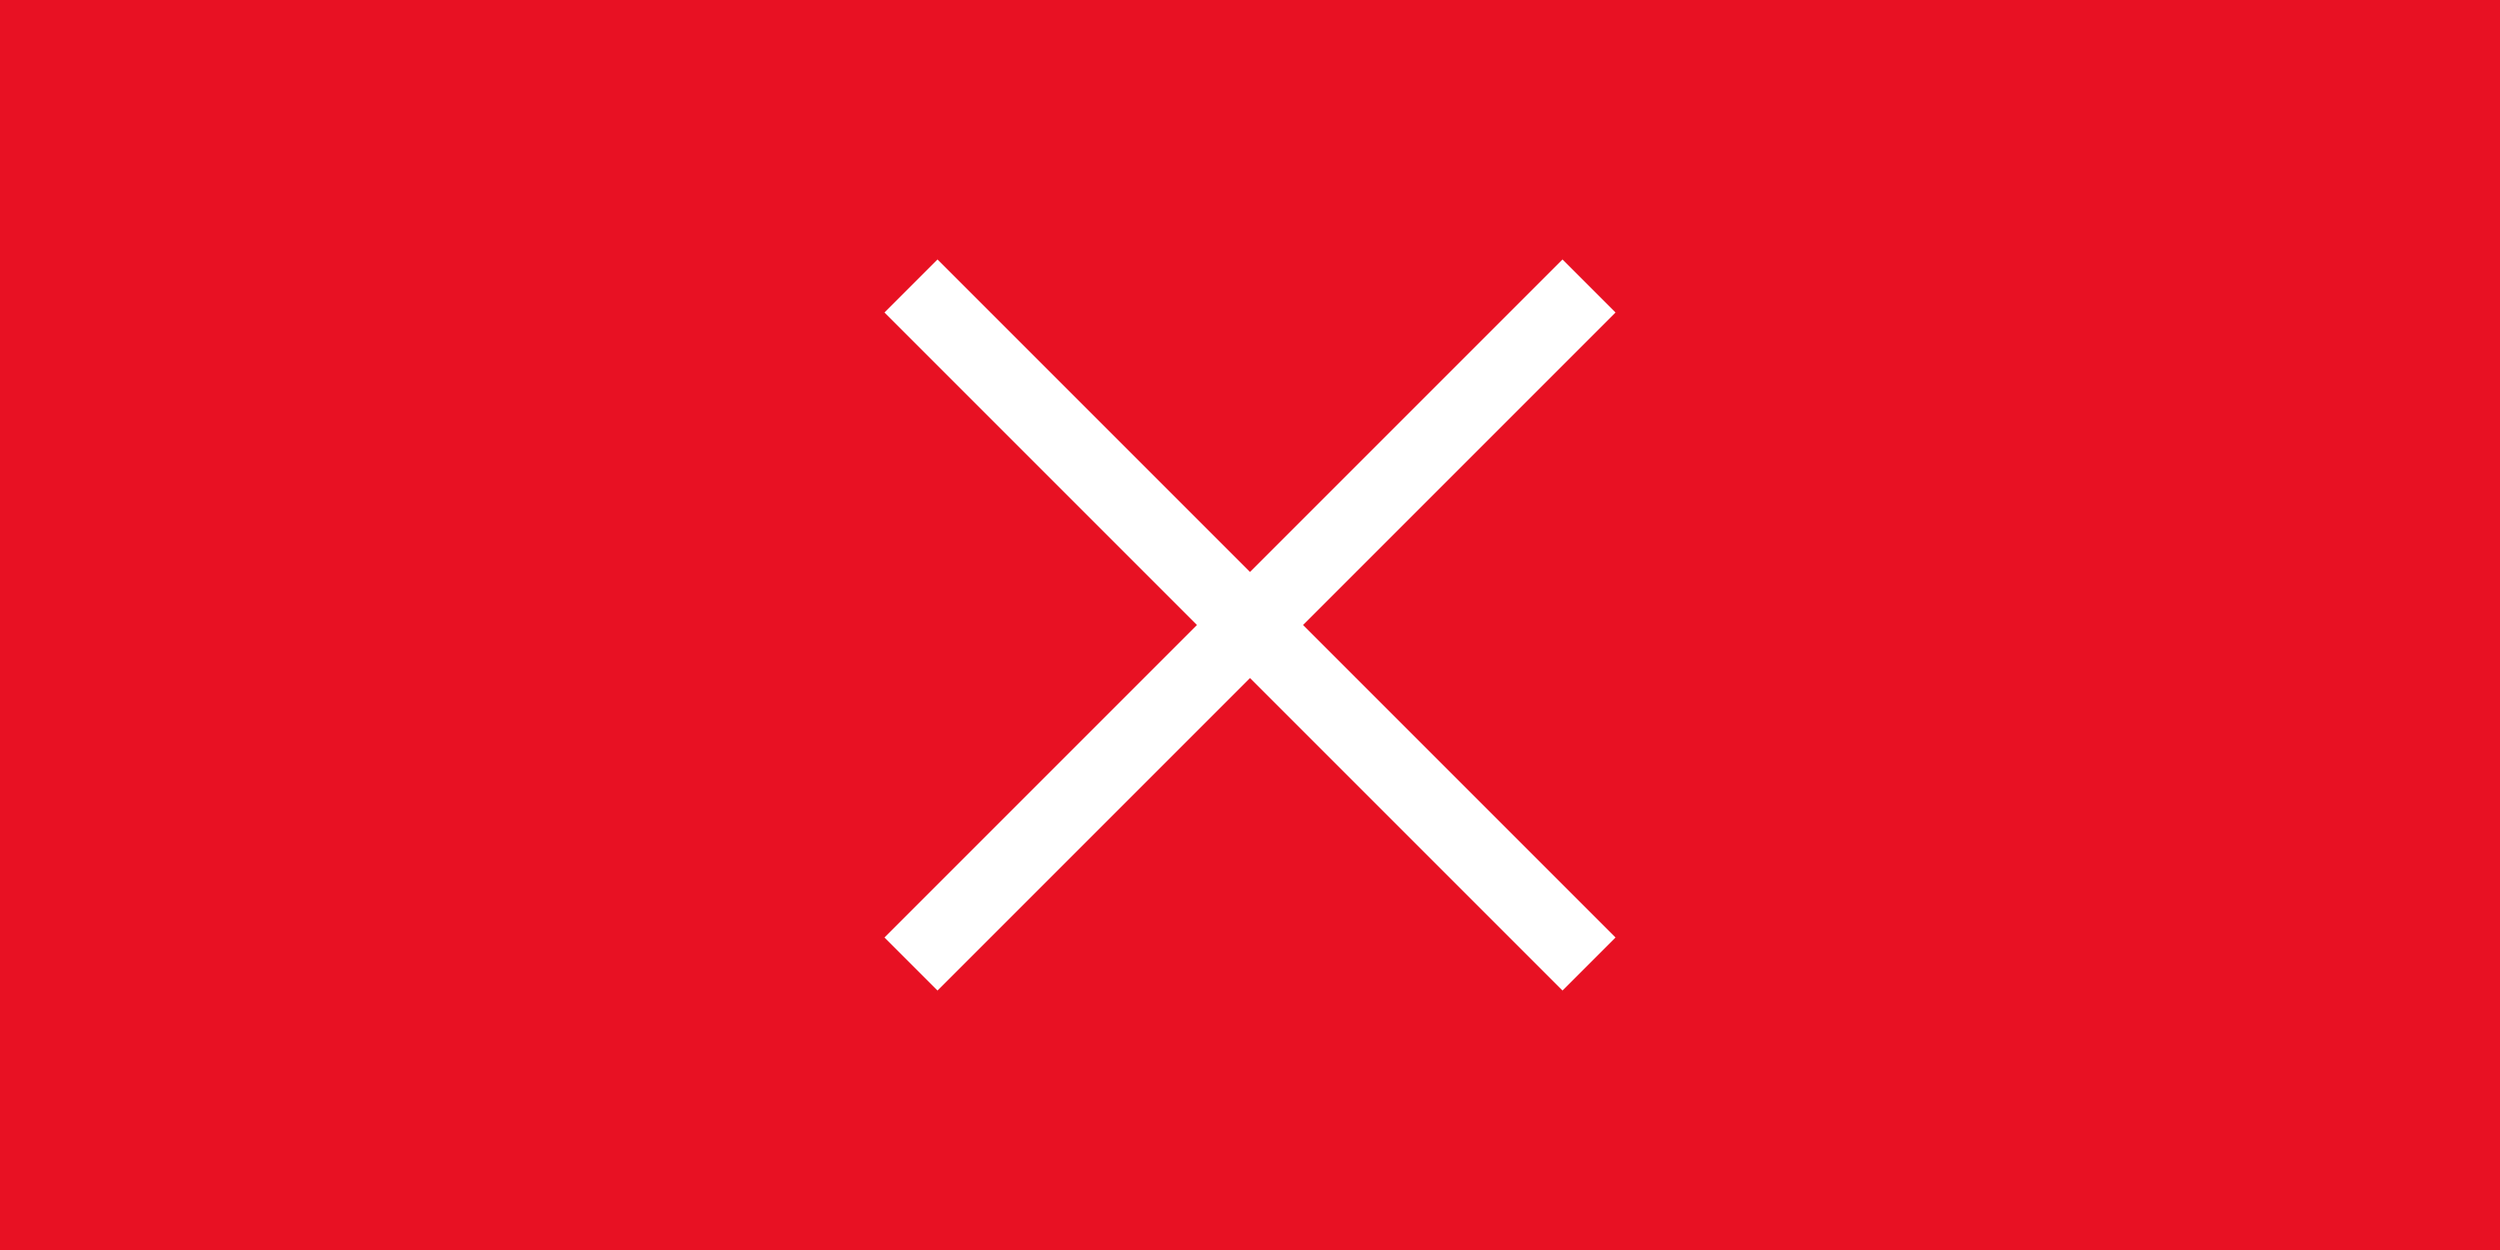
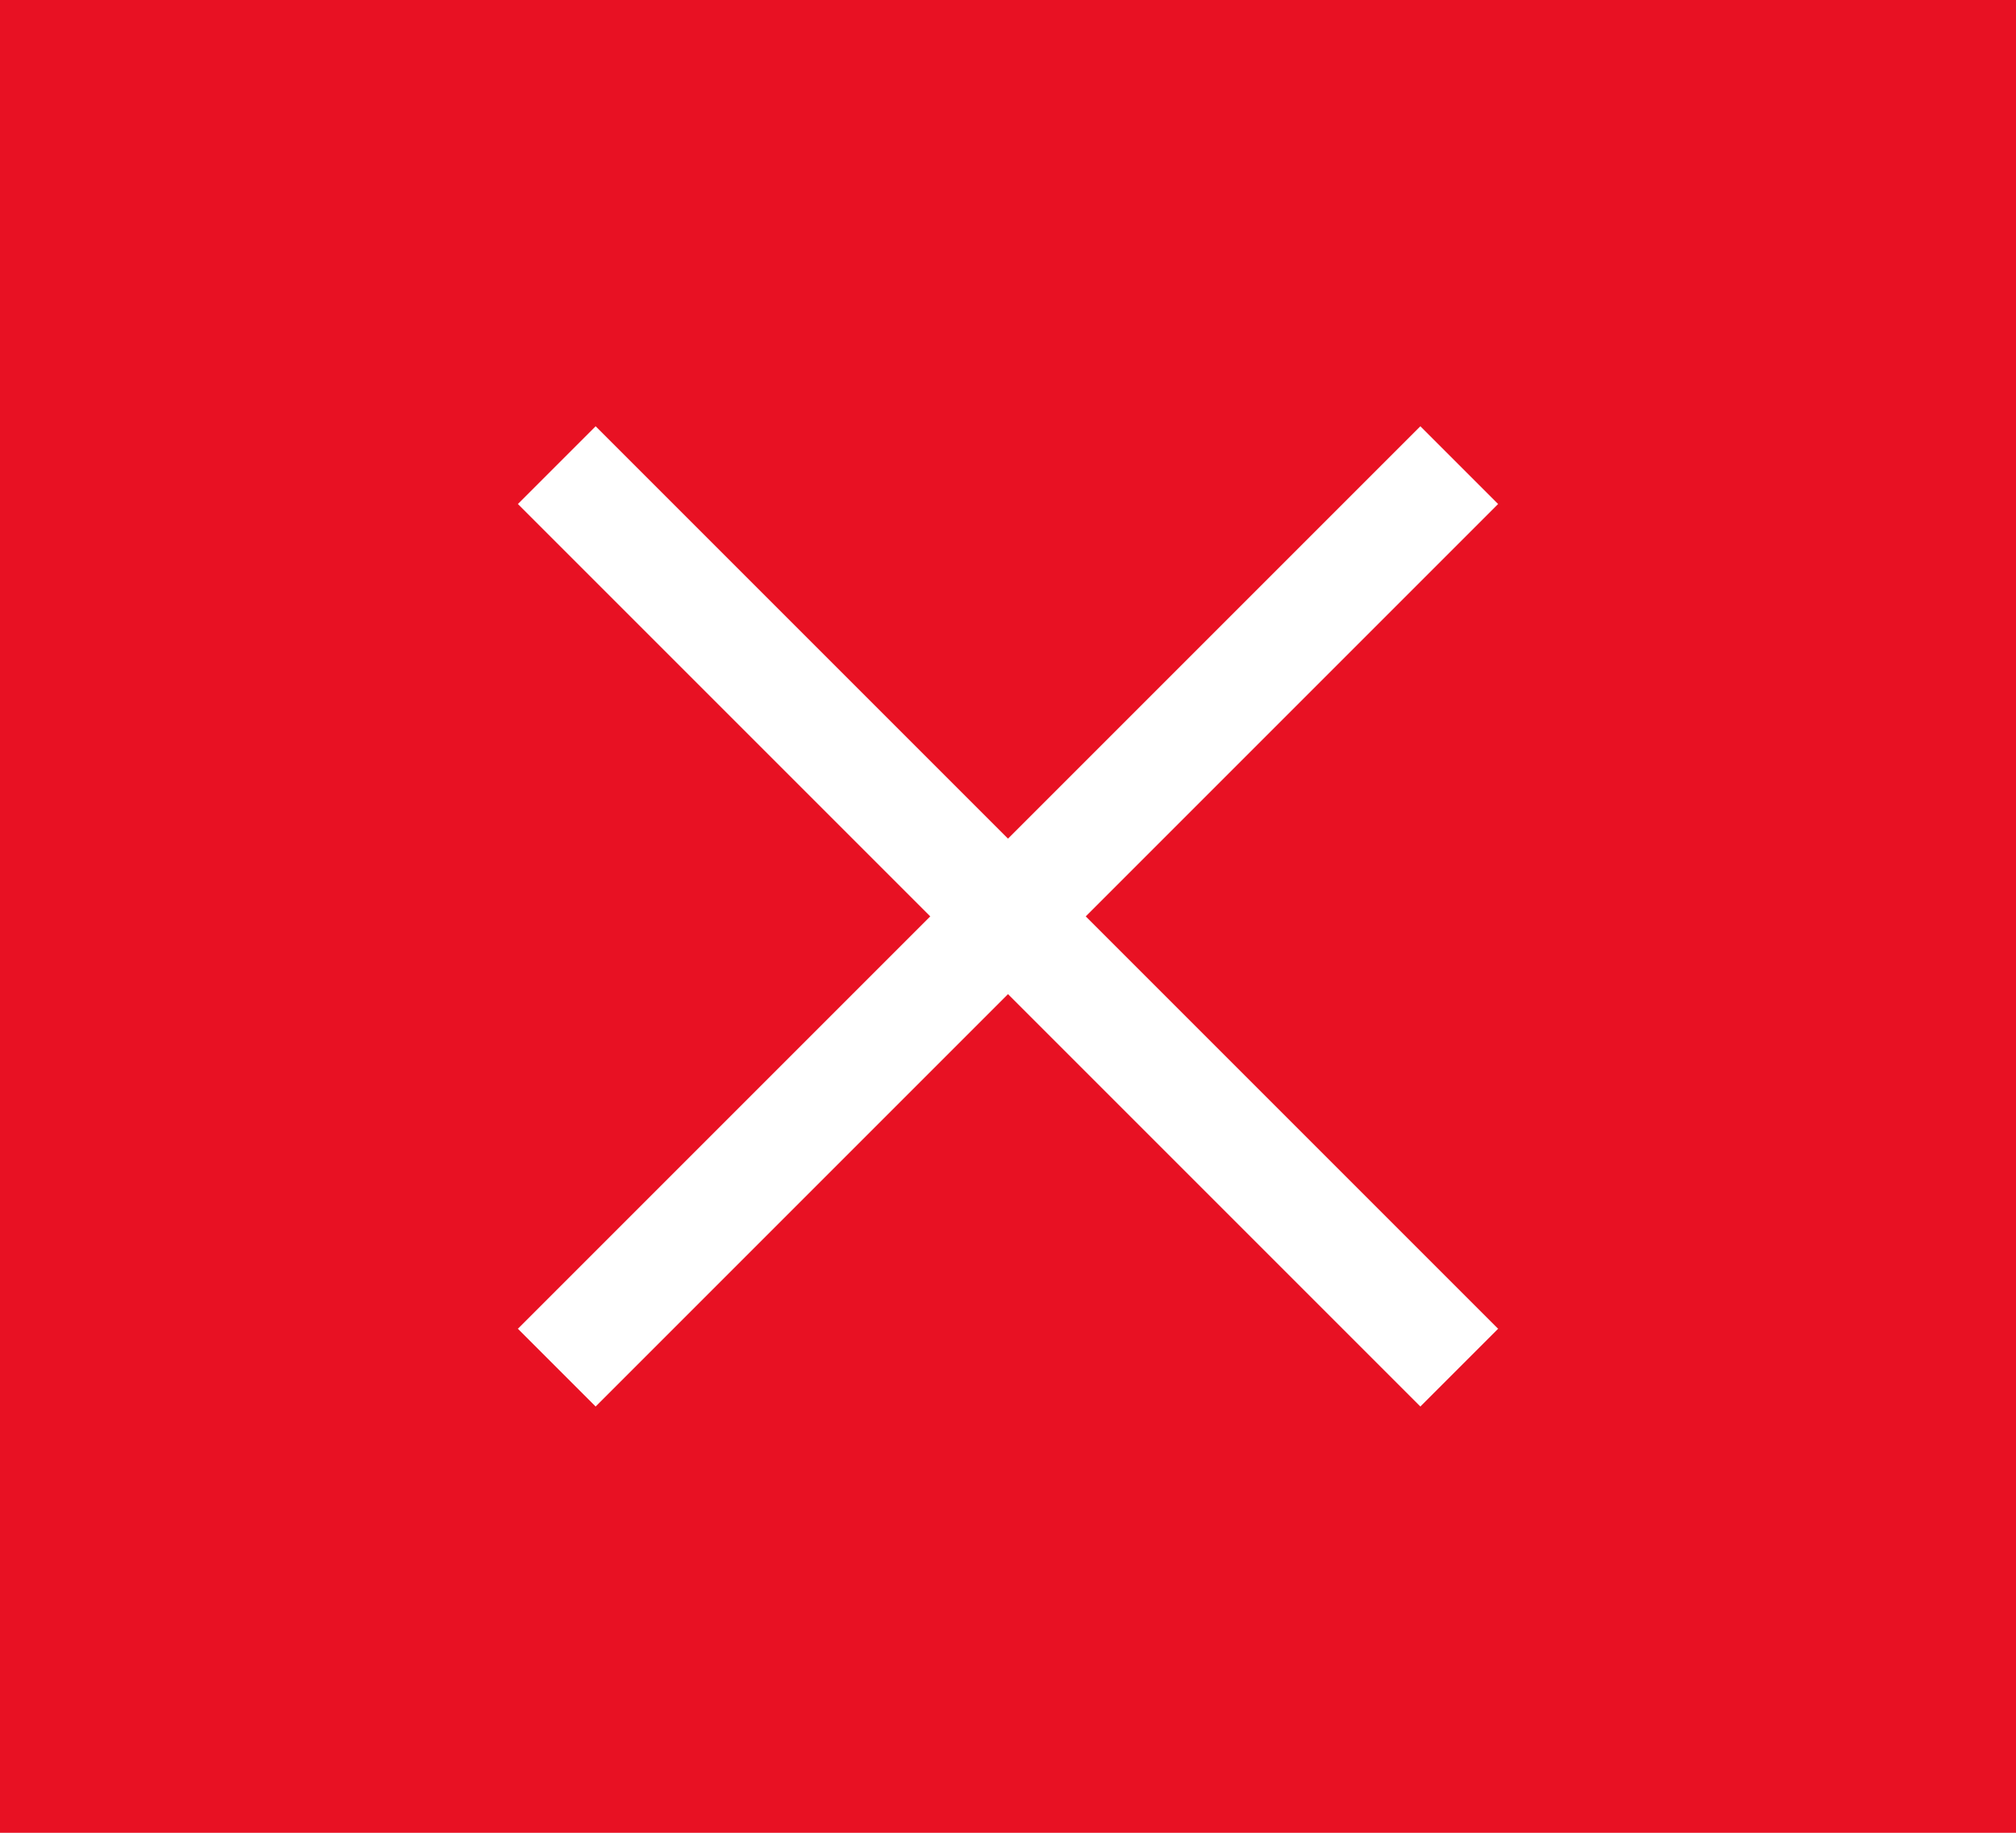
- <svg xmlns="http://www.w3.org/2000/svg" width="40" height="20" viewBox="0 0 40 20">
-   <rect width="40" height="20" fill="#e81123" />
-   <path d="M15 5l10 10M25 5L15 15" stroke="#ffffff" stroke-width="1.2" stroke-linecap="square" />
+ <svg xmlns="http://www.w3.org/2000/svg" width="22" height="20" viewBox="0 0 22 20">
+   <rect width="22" height="20" fill="#e81123" />
+   <path d="M6.5 5.5l9 9M15.5 5.5l-9 9" stroke="#ffffff" stroke-width="1.2" stroke-linecap="square" />
</svg>
